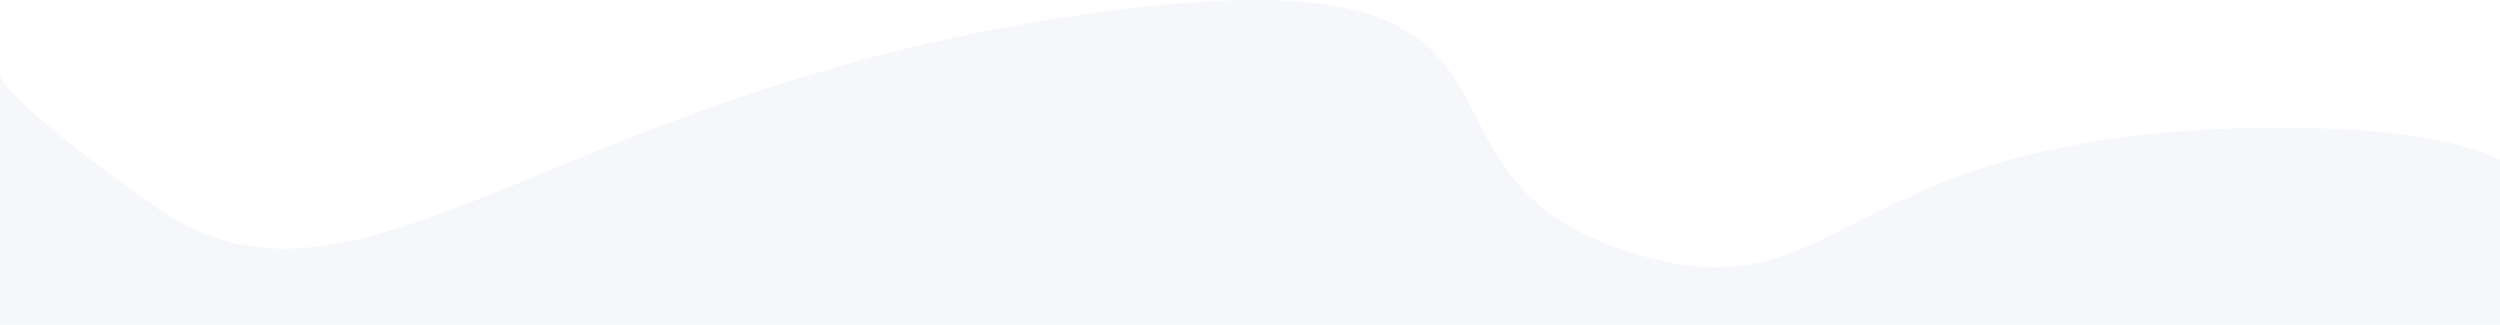
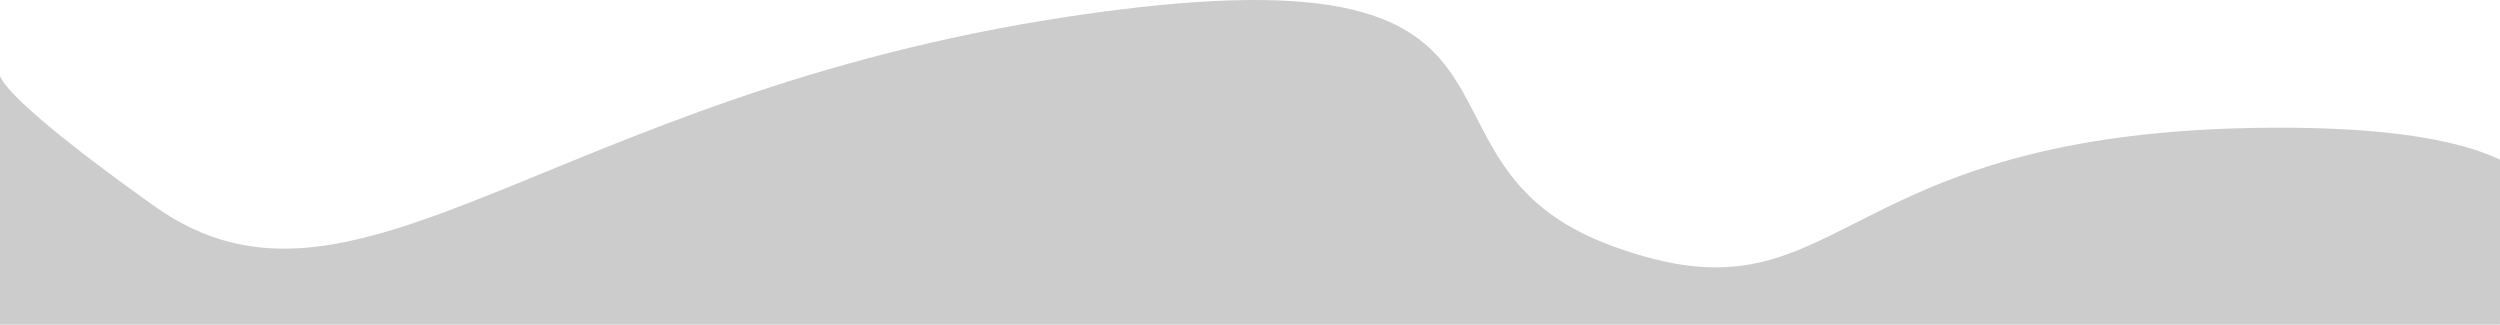
<svg xmlns="http://www.w3.org/2000/svg" width="1440" height="187" viewBox="0 0 1440 187" fill="none">
-   <path opacity="0.2" d="M1309.58 73.558C1517.91 72.718 1476.93 148.486 1439.79 187L0.014 187L0.014 43.437C-0.018 43.196 0.014 43.097 0.014 43.097L0.014 43.437C0.305 45.637 5.88 59.669 88.905 118.725C204.087 200.655 315.513 54.651 615.987 9.485C916.461 -35.682 793.768 92.465 928.981 141.833C1064.19 191.202 1049.17 74.609 1309.58 73.558Z" fill="#D4D9EA" />
+   <path opacity="0.2" d="M1309.58 73.558C1517.91 72.718 1476.93 148.486 1439.79 187L0.014 187L0.014 43.437C-0.018 43.196 0.014 43.097 0.014 43.097L0.014 43.437C0.305 45.637 5.88 59.669 88.905 118.725C204.087 200.655 315.513 54.651 615.987 9.485C916.461 -35.682 793.768 92.465 928.981 141.833C1064.19 191.202 1049.17 74.609 1309.58 73.558Z" fill="#000000" />
</svg>
